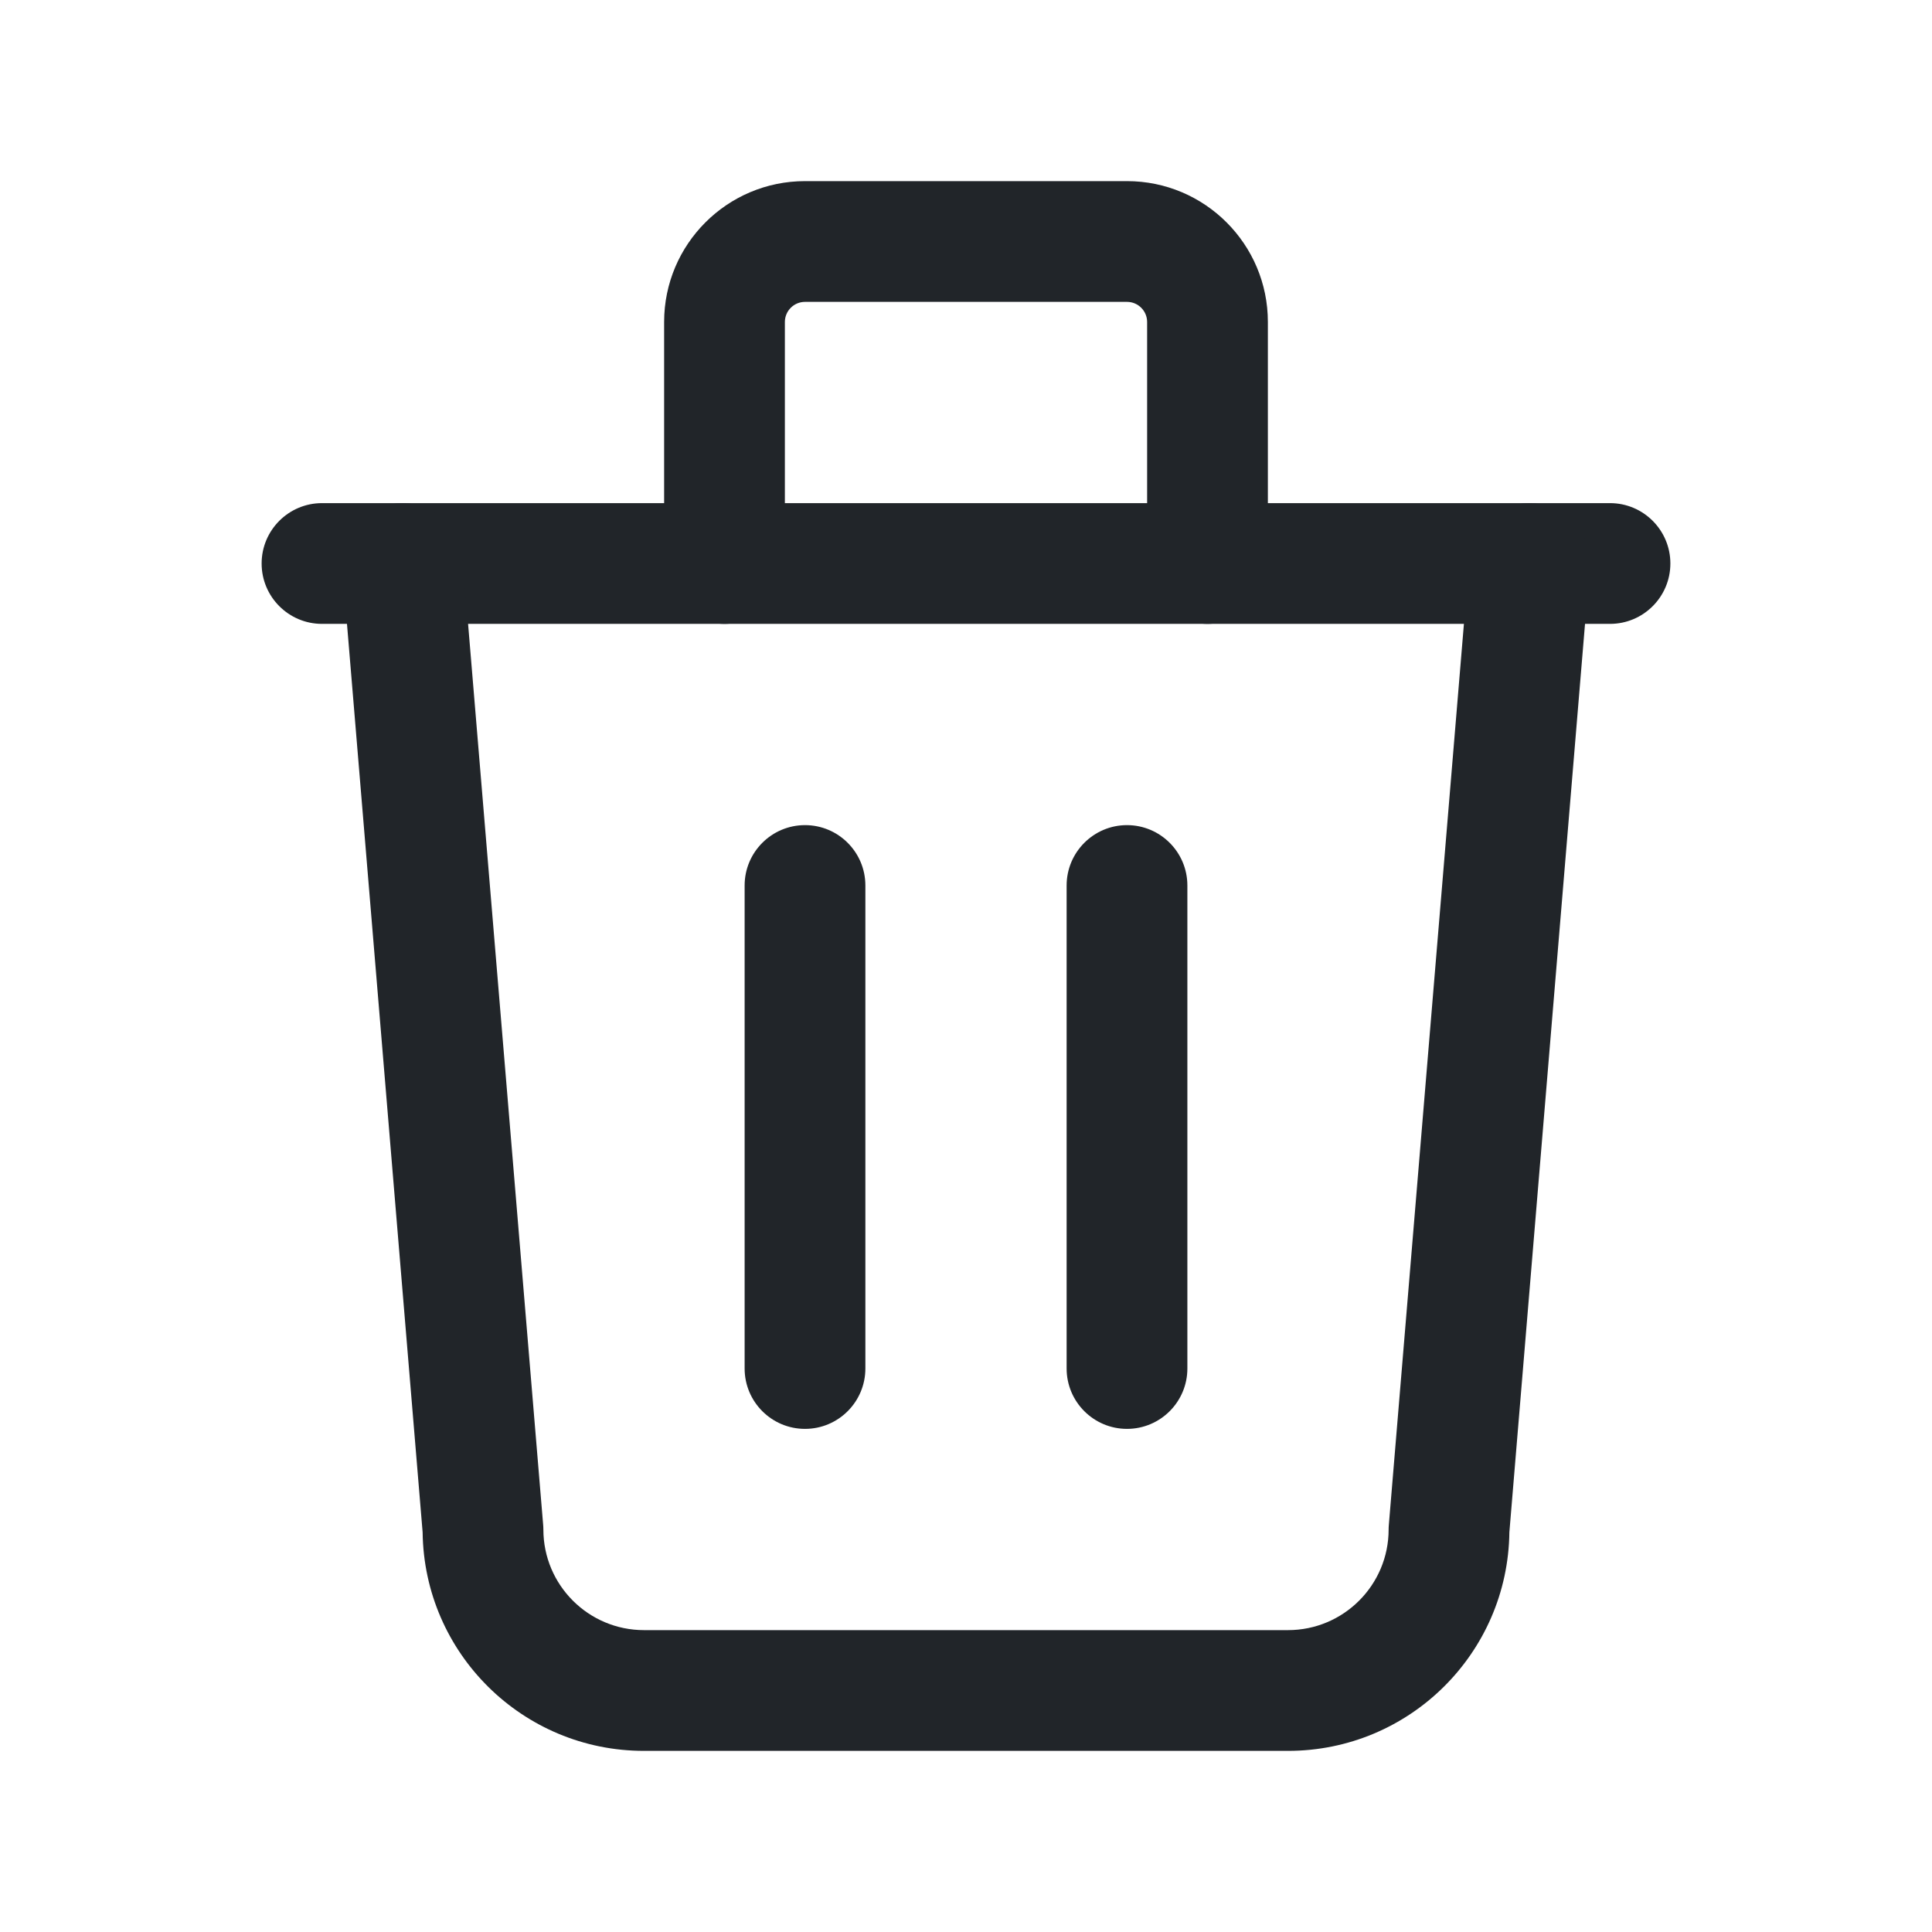
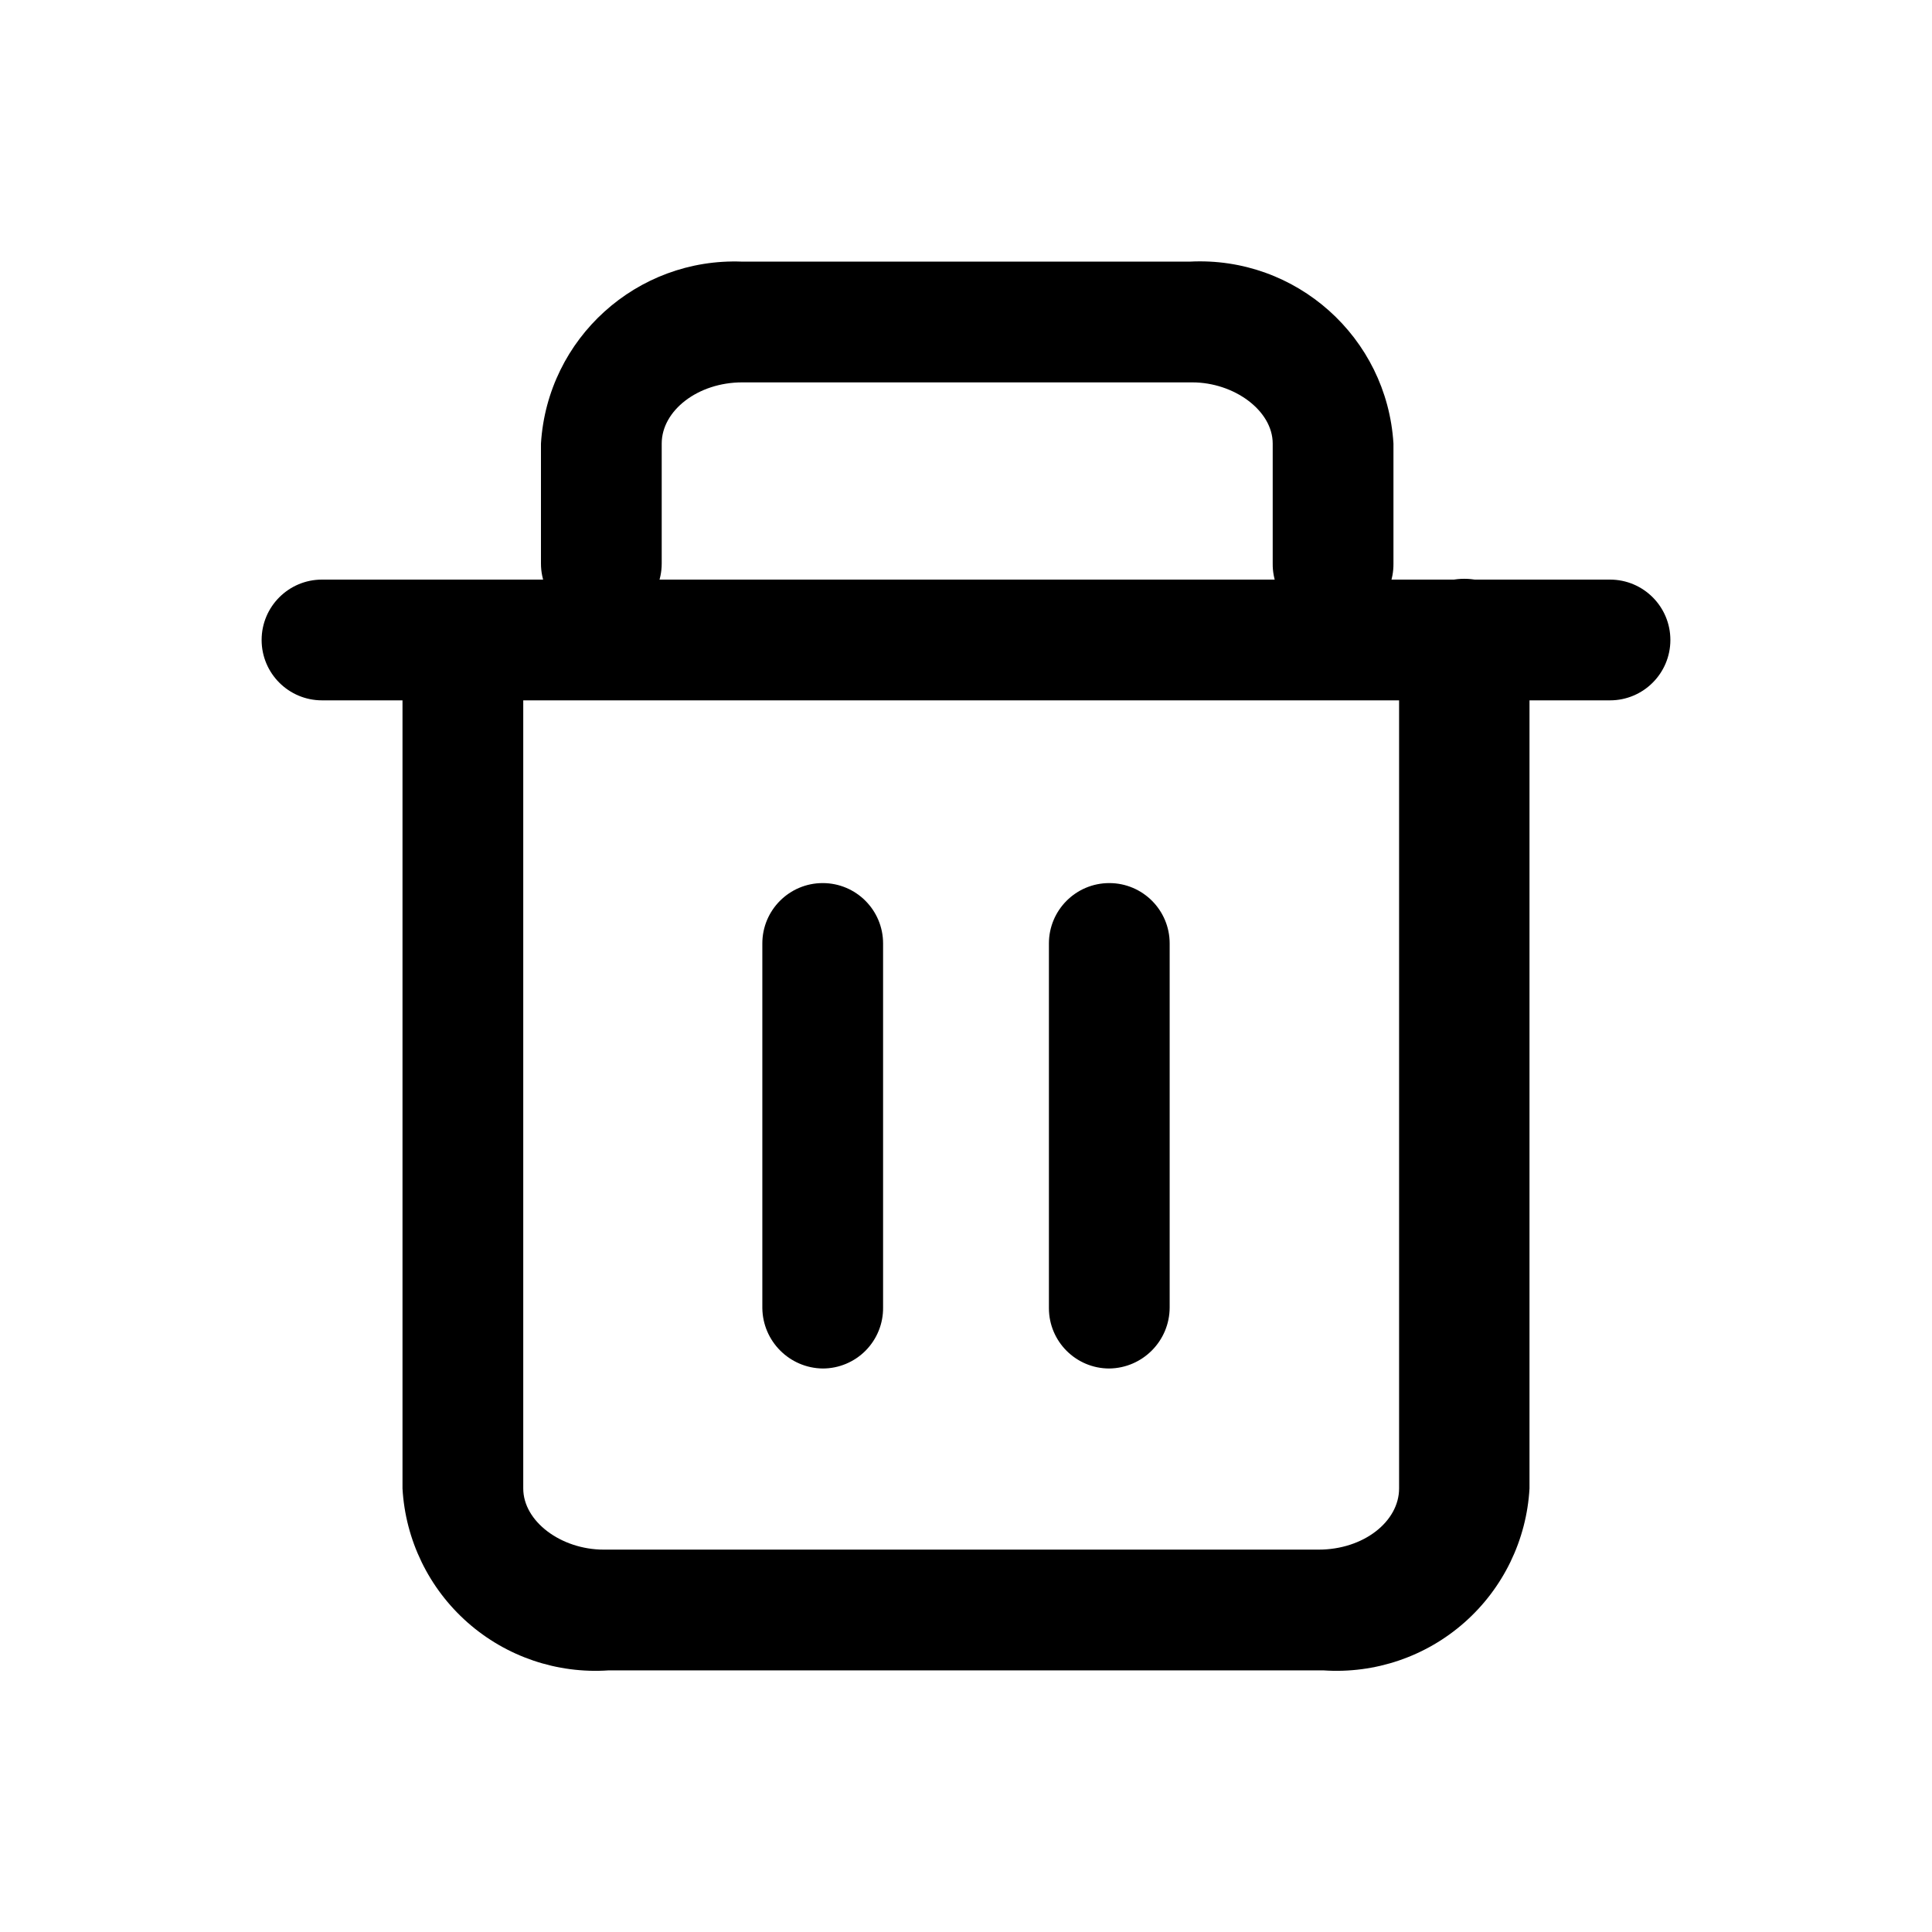
- <svg xmlns="http://www.w3.org/2000/svg" width="24" height="24" viewBox="0 0 24 24" fill="none">
-   <path fill-rule="evenodd" clip-rule="evenodd" d="M3.25 7C3.25 6.586 3.586 6.25 4 6.25H20C20.414 6.25 20.75 6.586 20.75 7C20.75 7.414 20.414 7.75 20 7.75H4C3.586 7.75 3.25 7.414 3.25 7Z" fill="#212529" />
-   <path fill-rule="evenodd" clip-rule="evenodd" d="M10 10.25C10.414 10.25 10.75 10.586 10.75 11V17C10.75 17.414 10.414 17.75 10 17.75C9.586 17.75 9.25 17.414 9.25 17V11C9.25 10.586 9.586 10.25 10 10.25Z" fill="#212529" />
-   <path fill-rule="evenodd" clip-rule="evenodd" d="M14 10.25C14.414 10.25 14.75 10.586 14.75 11V17C14.75 17.414 14.414 17.75 14 17.75C13.586 17.75 13.25 17.414 13.25 17V11C13.25 10.586 13.586 10.25 14 10.25Z" fill="#212529" />
-   <path fill-rule="evenodd" clip-rule="evenodd" d="M4.938 6.253C5.351 6.218 5.713 6.525 5.747 6.938L6.747 18.938C6.749 18.959 6.75 18.979 6.75 19C6.75 19.69 7.31 20.25 8 20.25H16C16.69 20.25 17.25 19.69 17.25 19C17.25 18.979 17.251 18.959 17.253 18.938L18.253 6.938C18.287 6.525 18.649 6.218 19.062 6.253C19.475 6.287 19.782 6.65 19.747 7.062L18.75 19.034C18.732 20.537 17.508 21.75 16 21.75H8C6.492 21.75 5.268 20.537 5.25 19.034L4.253 7.062C4.218 6.65 4.525 6.287 4.938 6.253Z" fill="#212529" />
-   <path fill-rule="evenodd" clip-rule="evenodd" d="M10 3.75C9.862 3.75 9.75 3.862 9.75 4V7C9.75 7.414 9.414 7.75 9 7.75C8.586 7.75 8.25 7.414 8.25 7V4C8.25 3.034 9.034 2.25 10 2.25H14C14.966 2.25 15.75 3.034 15.75 4V7C15.75 7.414 15.414 7.75 15 7.75C14.586 7.75 14.25 7.414 14.25 7V4C14.25 3.862 14.138 3.75 14 3.75H10Z" fill="#212529" />
+ <svg xmlns="http://www.w3.org/2000/svg" viewBox="0 0 24 24">
+   <g id="trash">
+     <path d="M20,8.7H4A.75.75,0,1,1,4,7.2H20a.75.75,0,0,1,0,1.5Z" />
+     <path d="M16.44,20.75H7.56A2.4,2.4,0,0,1,5,18.49V8a.75.75,0,0,1,1.5,0V18.49c0,.41.47.76,1,.76h8.88c.56,0,1-.35,1-.76V8A.75.75,0,1,1,19,8V18.49A2.4,2.4,0,0,1,16.44,20.75Zm.12-13A.74.74,0,0,1,15.81,7V5.51c0-.41-.48-.76-1-.76H9.22c-.55,0-1,.35-1,.76V7a.75.75,0,1,1-1.5,0V5.51A2.41,2.41,0,0,1,9.22,3.25h5.56a2.41,2.41,0,0,1,2.53,2.26V7A.75.75,0,0,1,16.56,7.76Z" />
+     <path d="M10.22,17a.76.76,0,0,1-.75-.75V11.72a.75.75,0,0,1,1.5,0v4.52A.75.75,0,0,1,10.22,17Z" />
+     <path d="M13.78,17a.75.75,0,0,1-.75-.75V11.72a.75.75,0,0,1,1.5,0v4.52A.76.76,0,0,1,13.78,17Z" />
+   </g>
</svg>
